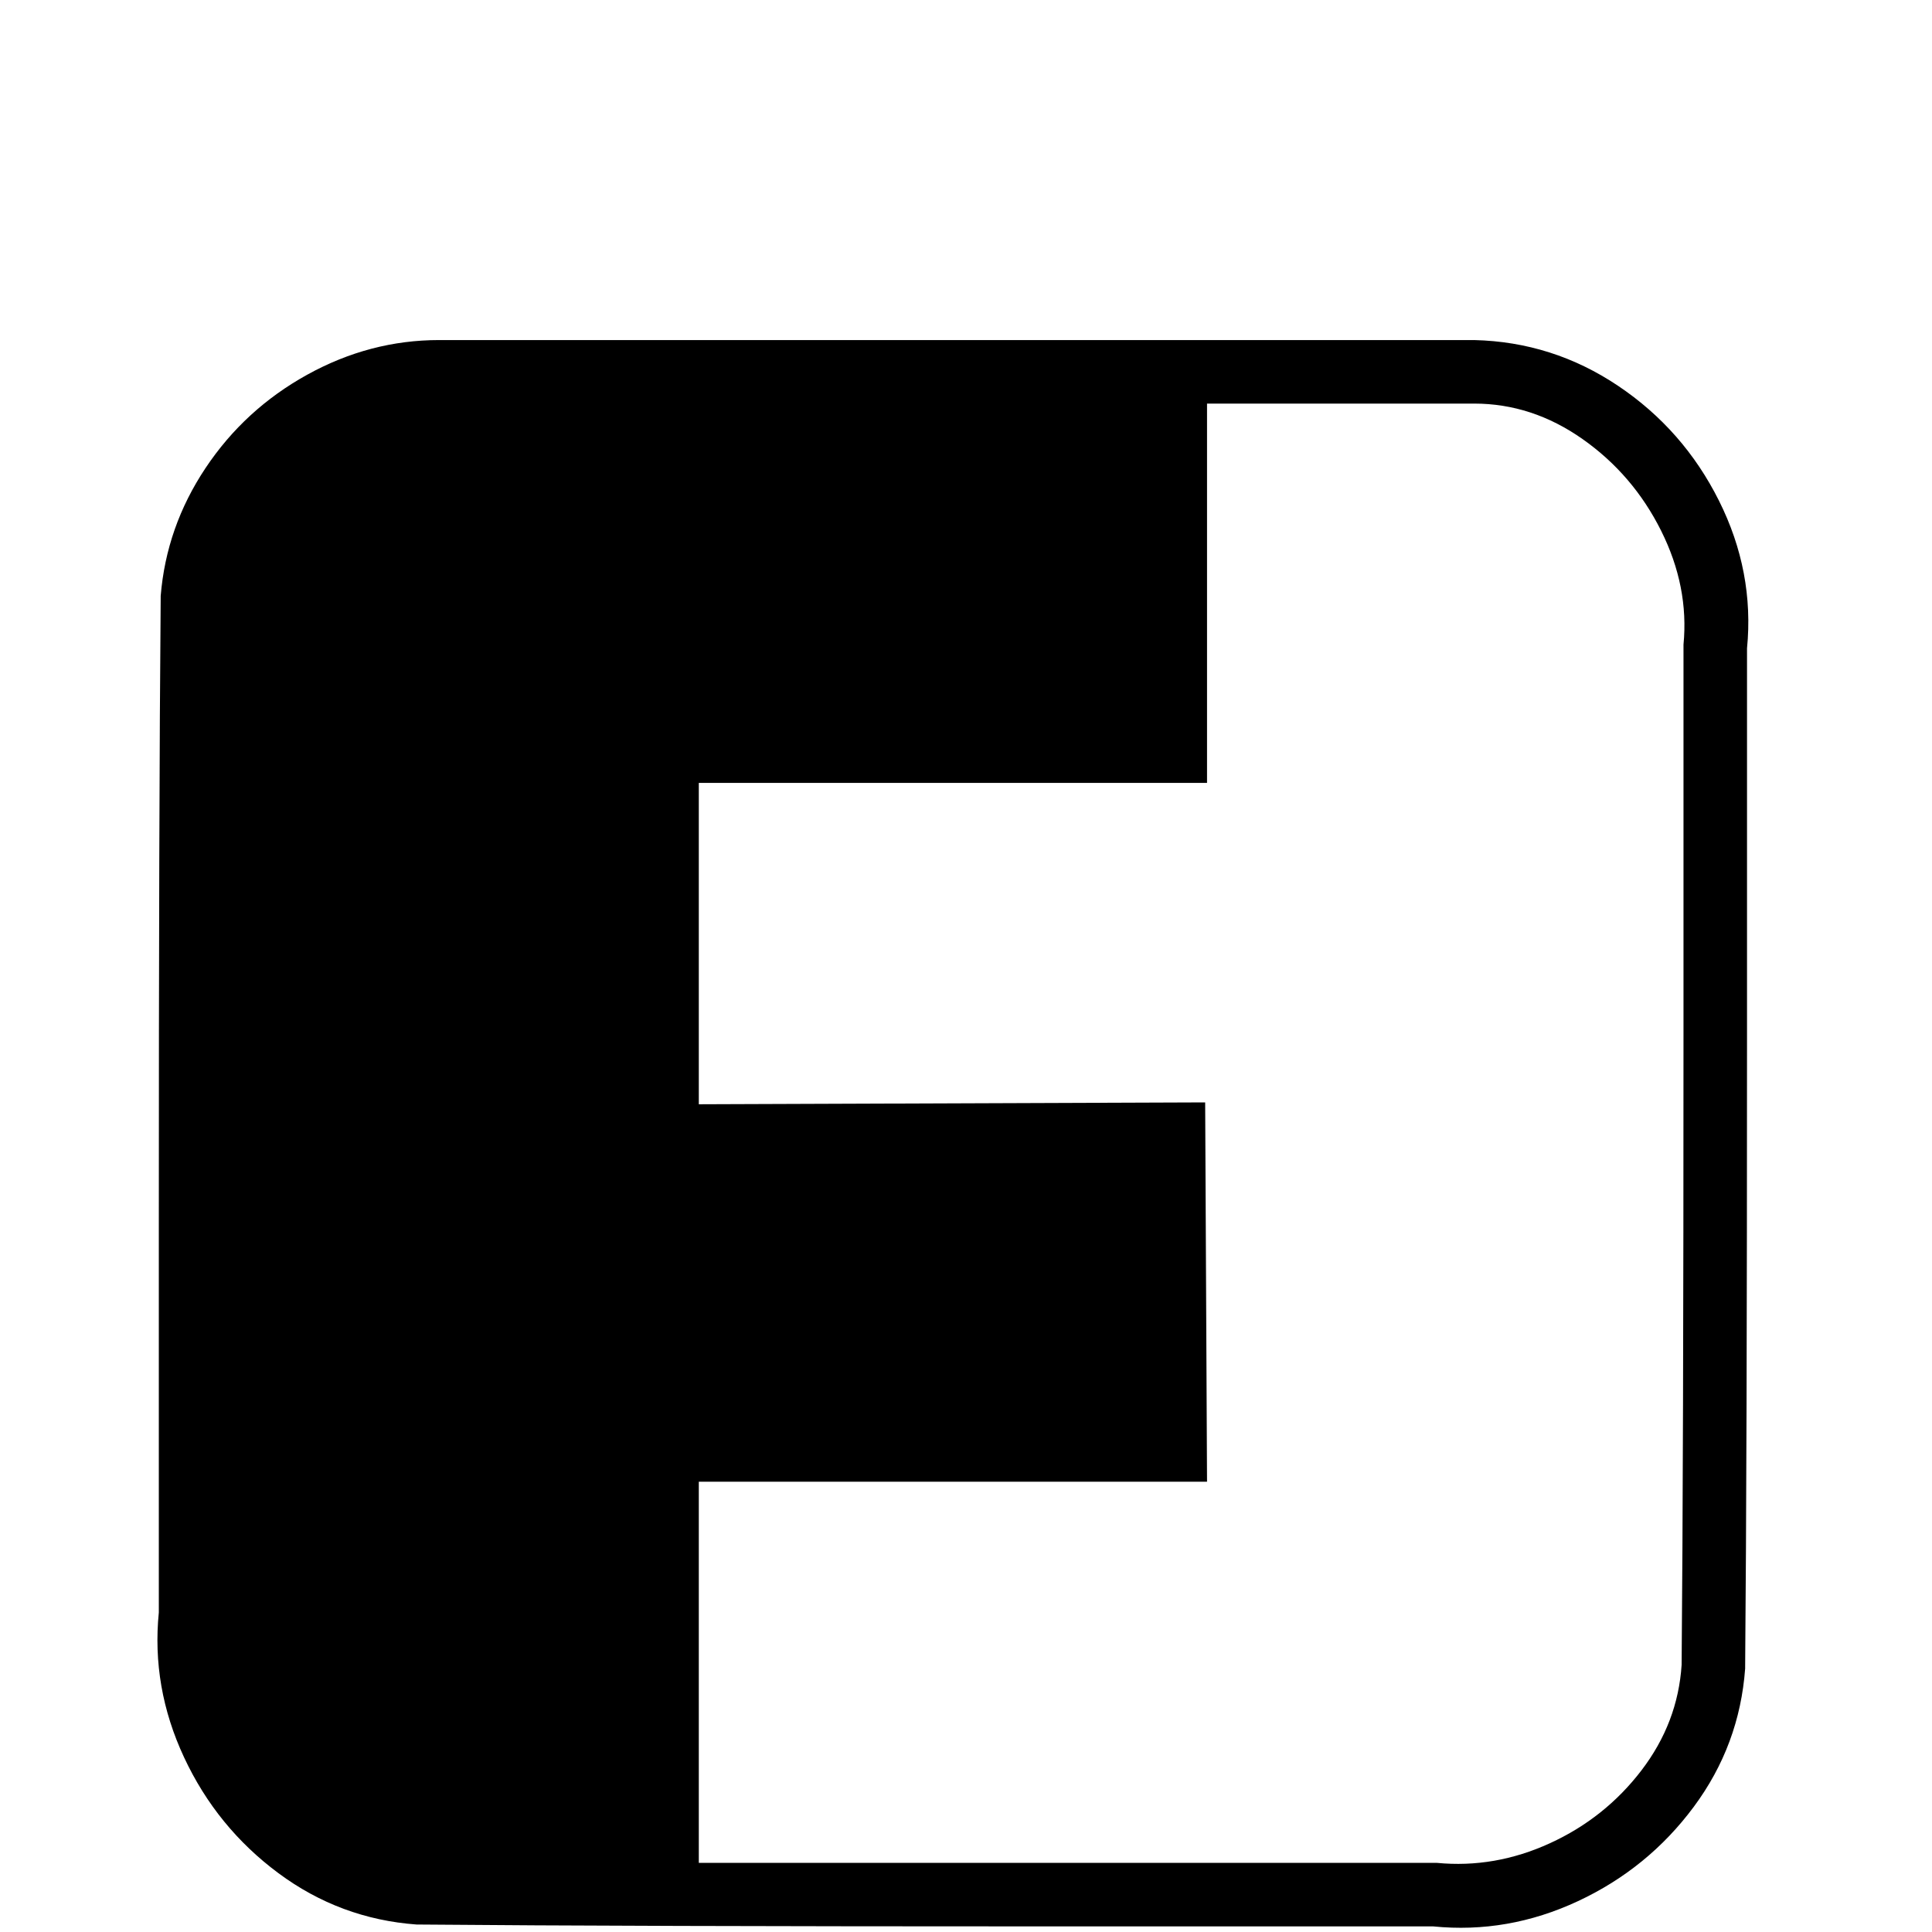
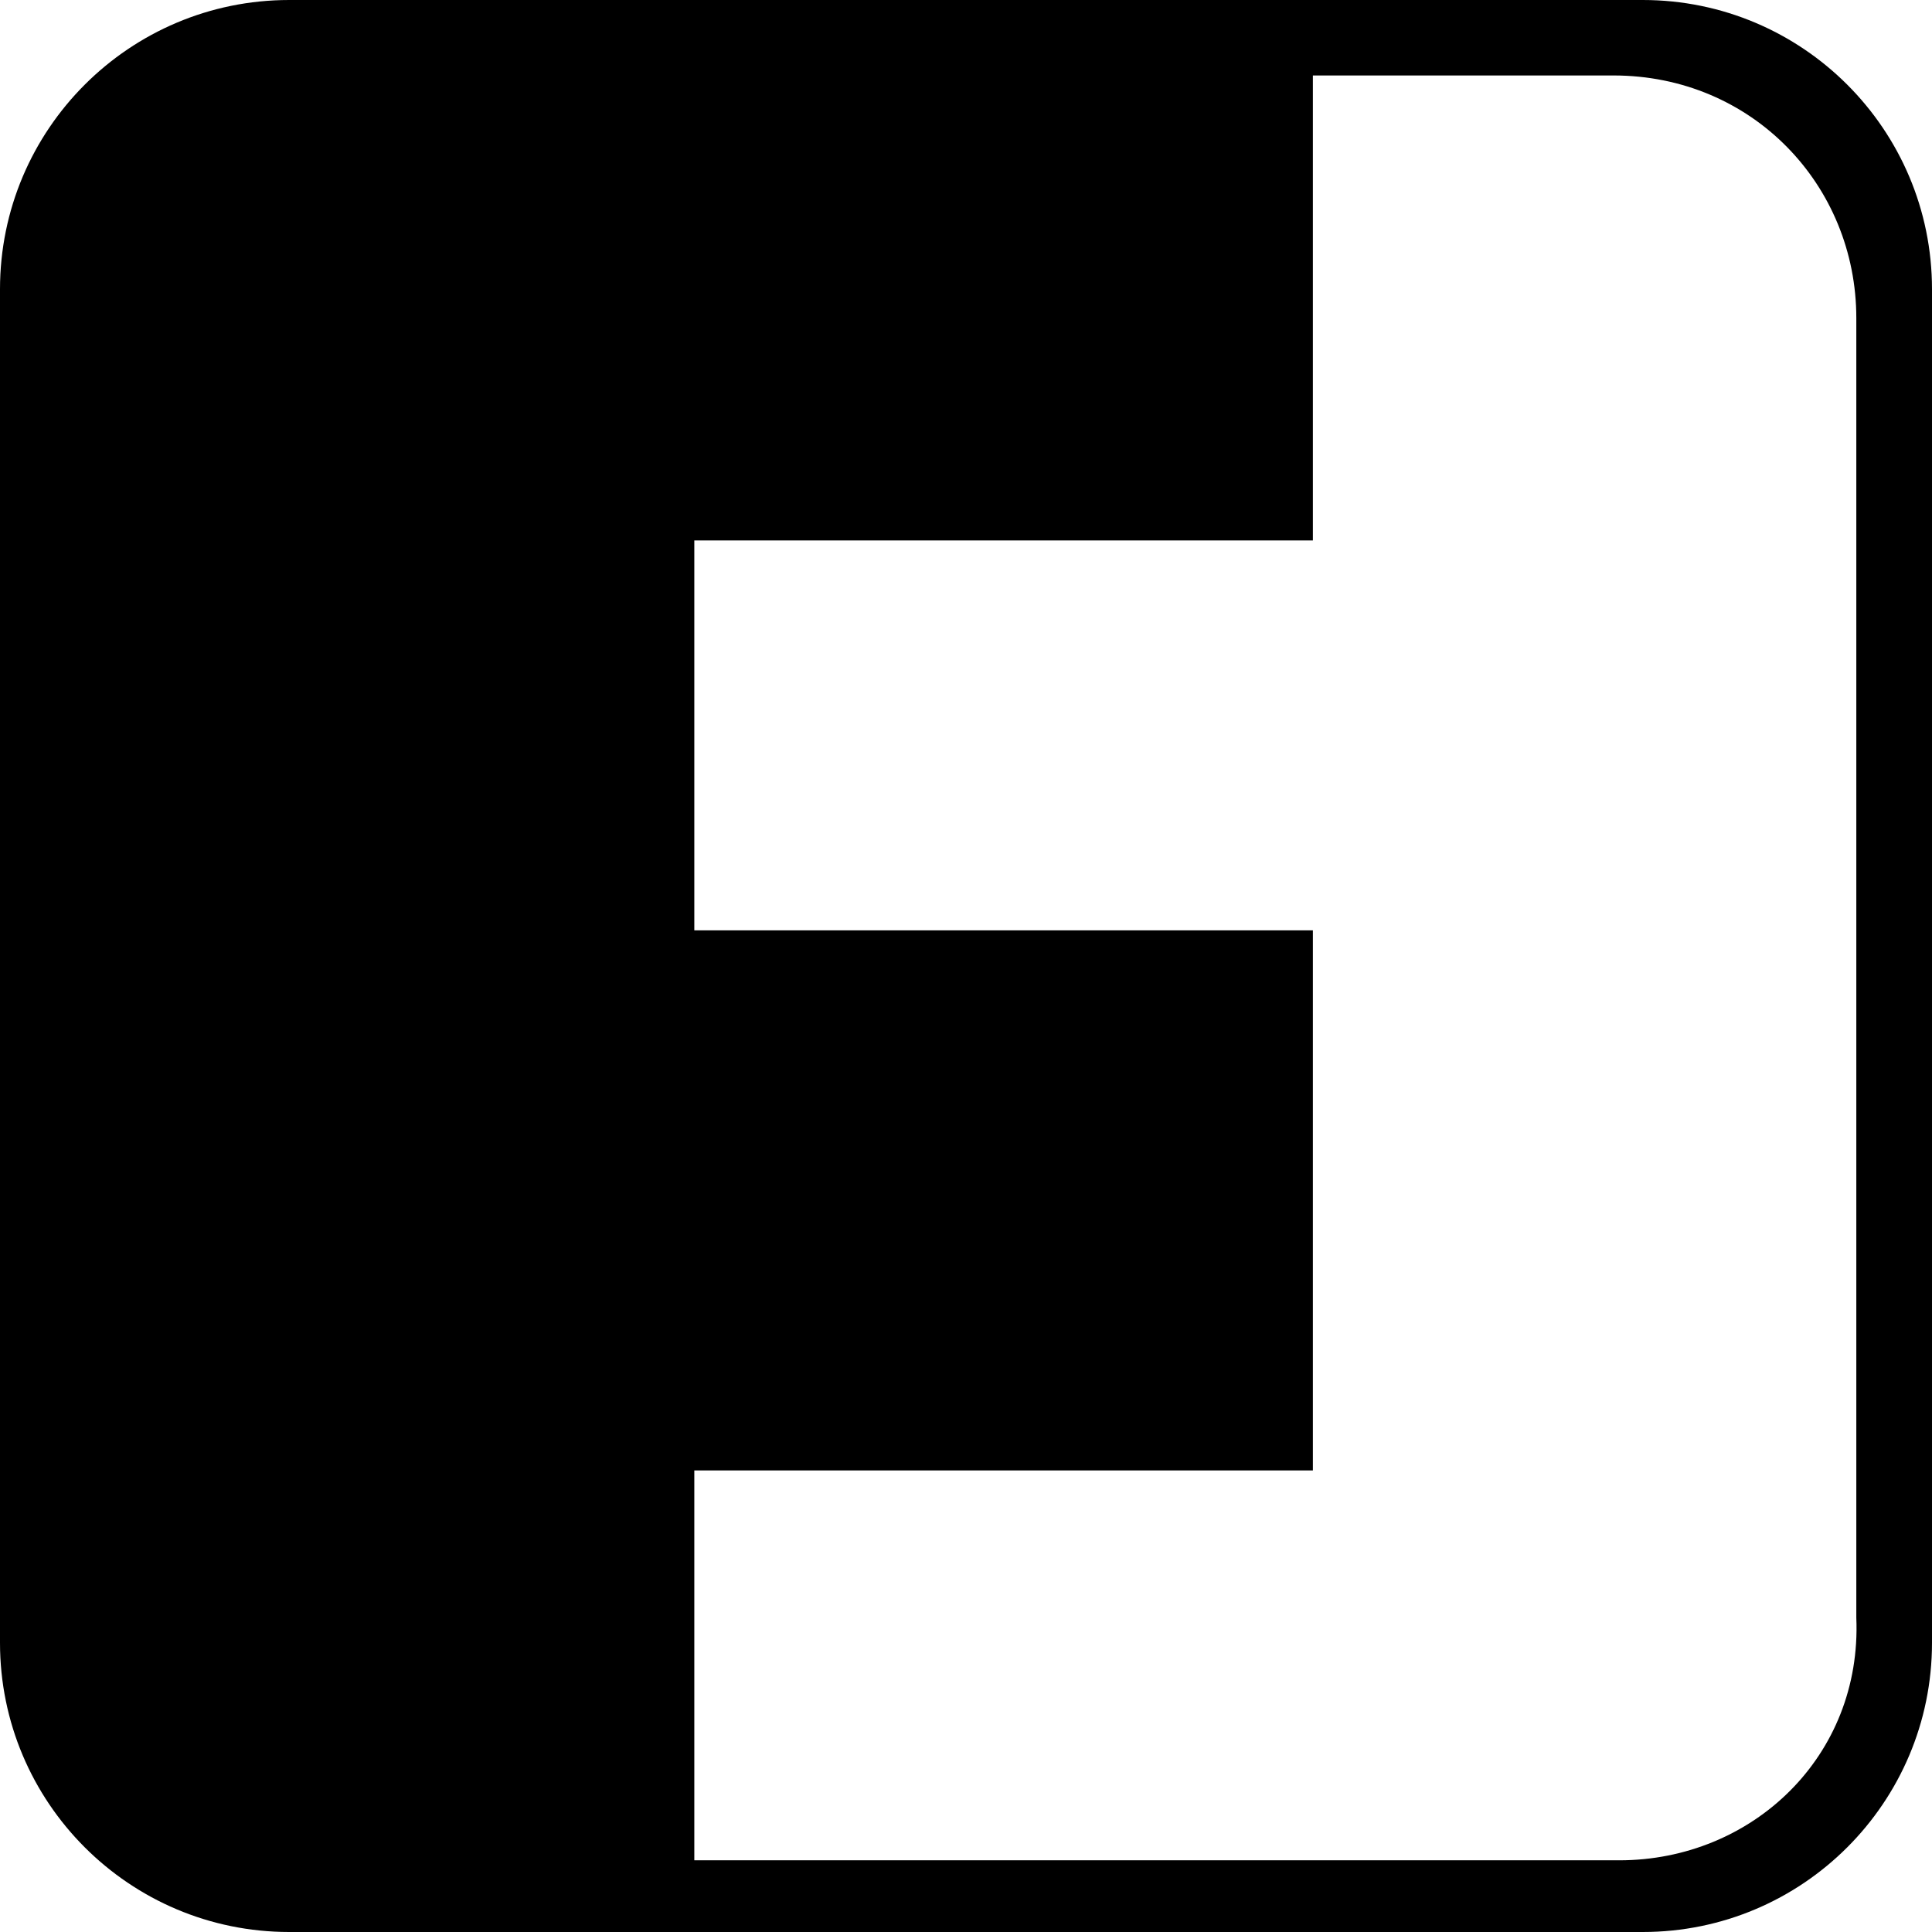
- <svg xmlns="http://www.w3.org/2000/svg" width="800px" height="800px" viewBox="-10 -5 1034 1034" version="1.1">
-   <path fill="#000000" d="M225 177q-37 0 -70.5 18.5t-54.5 50t-24 68.5v1q-1 113 -1 337v206q-4 40 13.5 77.5t50.5 62t74 27.5h1q112 1 337 1h206q40 4 77.5 -13.5t62 -50.5t27.5 -74v-1q1 -113 1 -338v-207q4 -41 -15 -79t-54 -61.5t-77 -24.5h-554zM636 211h143q31 0 58 19t42 49t12 61v209 q0 225 -1 337q-2 31 -21.5 56.5t-49 39t-60.5 10.5h-395v-204h272l-1 -203l-271 1v-172h272v-203z" />
+ <svg xmlns="http://www.w3.org/2000/svg" width="512px" height="512px" viewBox="0 0 512 512" version="1.1">
+   <g id="Friendica" stroke="none" stroke-width="1" fill="none" fill-rule="evenodd">
+     <path d="M435.353,0 C477.684,0 512,34.316 512,76.647 L512,435.353 C512,477.684 477.684,512 435.353,512 L76.647,512 C34.316,512 0,477.684 0,435.353 L0,76.647 C0,34.316 34.316,0 76.647,0 L435.353,0 Z M427.596,20 L347.929,20 L347.929,143.225 L184,143.225 L184,246.55 L347.929,246.55 L347.929,389.675 L184,389.675 L184,493 L429.128,493 C464.365,493 493.474,465.447 491.942,428.709 L491.942,84.291 C491.942,49.084 464.365,20 427.596,20 Z" fill="#000000" fill-rule="nonzero" />
+   </g>
</svg>
